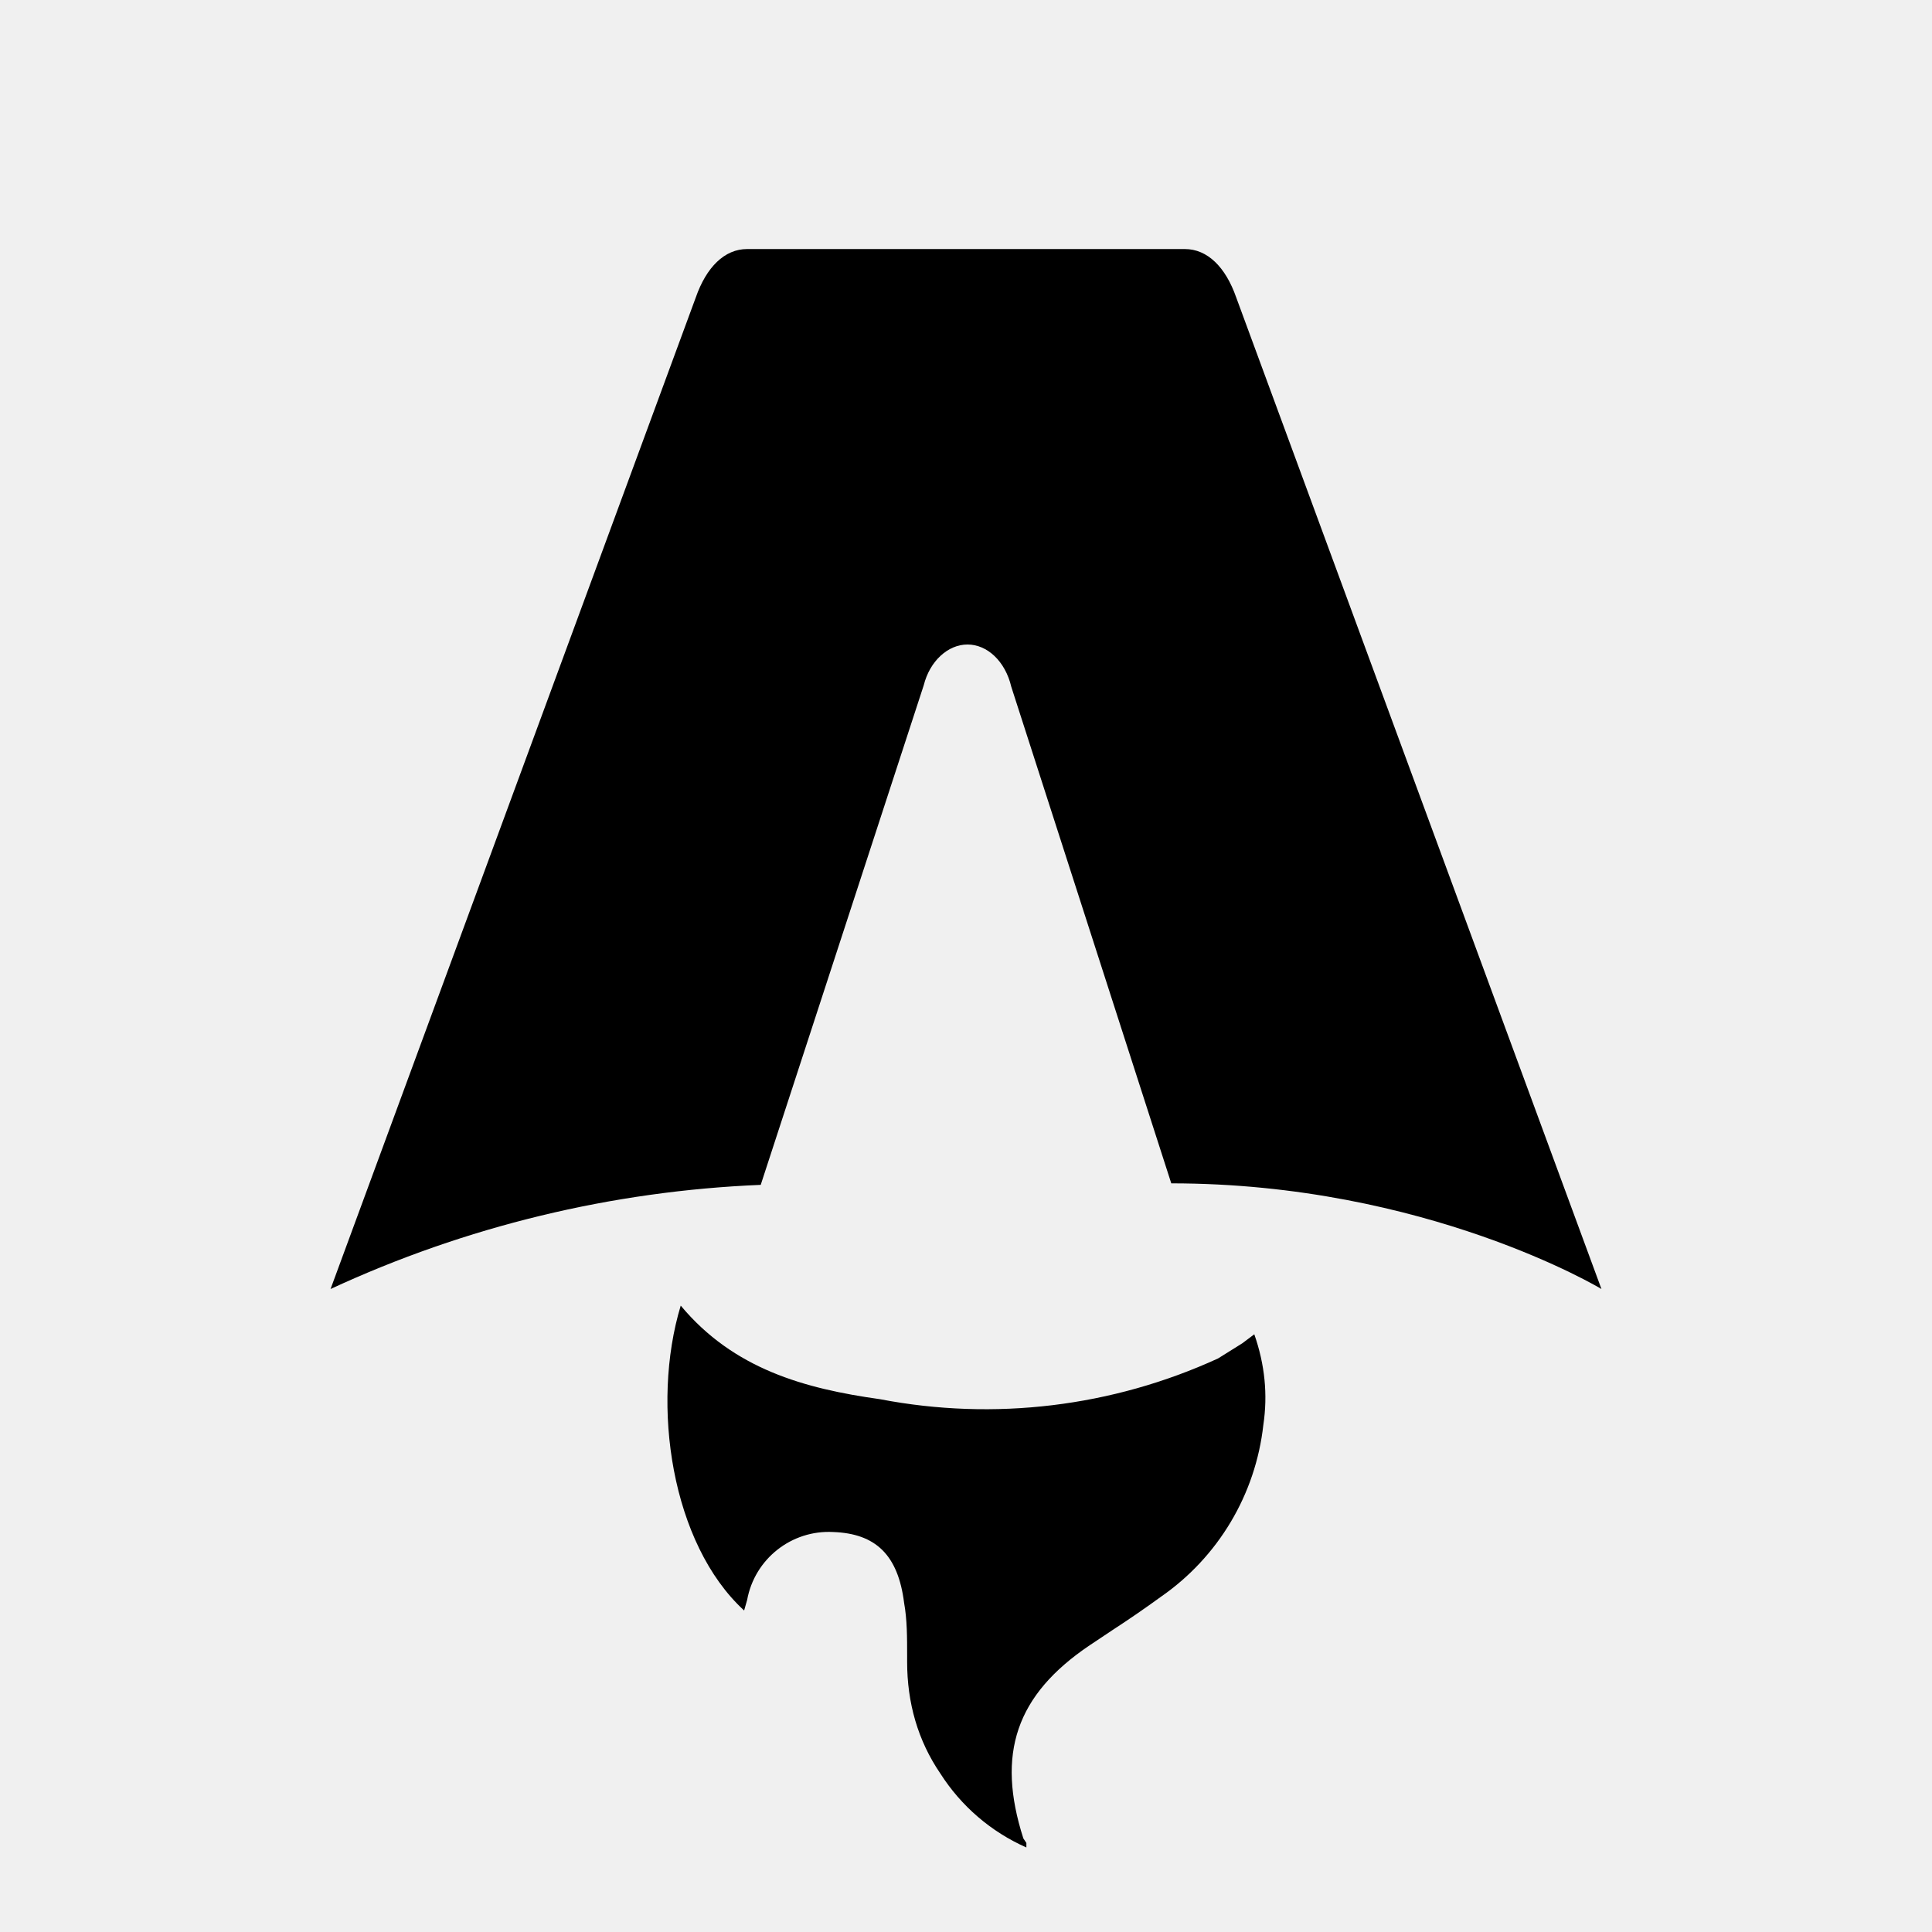
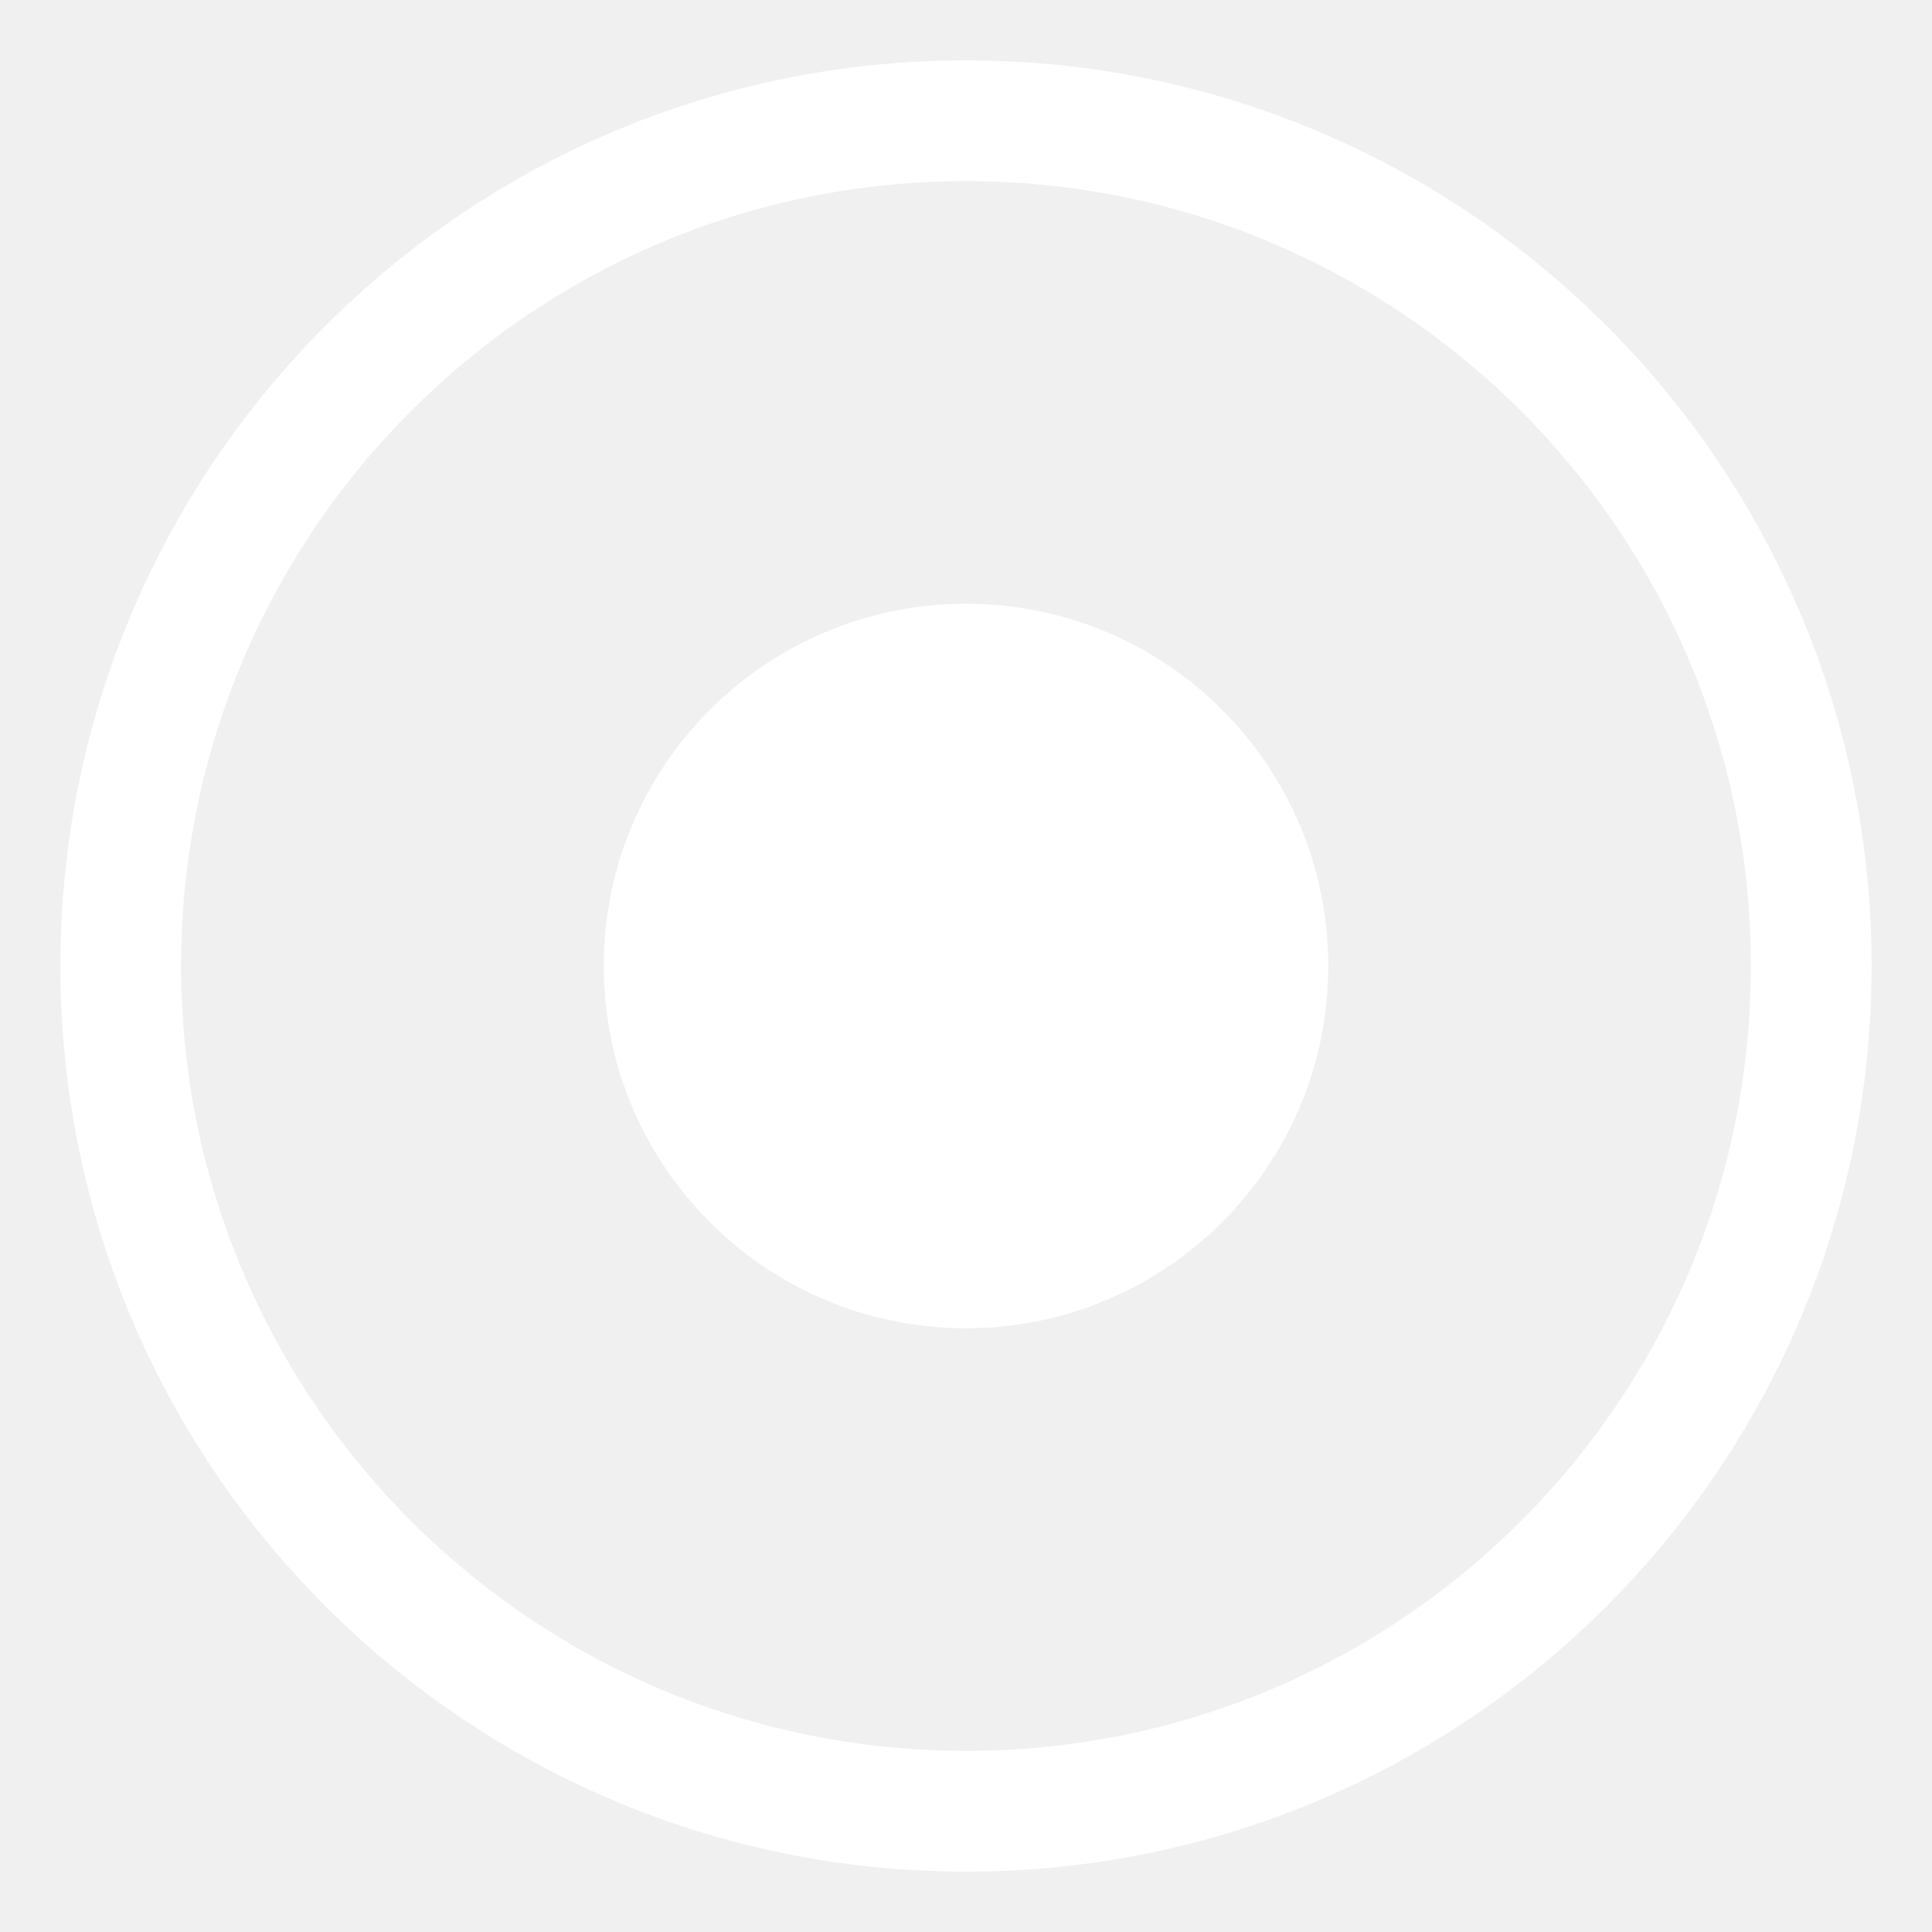
- <svg xmlns="http://www.w3.org/2000/svg" fill="none" viewBox="0 0 128 128">
-   <path d="M50.4 78.5a75.1 75.1 0 0 0-28.5 6.9l24.2-65.7c.7-2 1.9-3.2 3.4-3.2h29c1.5 0 2.7 1.2 3.4 3.2l24.2 65.7s-11.6-7-28.5-7L67 45.5c-.4-1.7-1.6-2.8-2.9-2.8-1.3 0-2.5 1.1-2.9 2.7L50.4 78.5Zm-1.1 28.2Zm-4.2-20.2c-2 6.6-.6 15.8 4.2 20.2a17.5 17.5 0 0 1 .2-.7 5.5 5.5 0 0 1 5.7-4.5c2.8.1 4.3 1.5 4.7 4.7.2 1.1.2 2.3.2 3.5v.4c0 2.7.7 5.2 2.2 7.4a13 13 0 0 0 5.7 4.9v-.3l-.2-.3c-1.8-5.6-.5-9.5 4.4-12.8l1.5-1a73 73 0 0 0 3.2-2.2 16 16 0 0 0 6.8-11.4c.3-2 .1-4-.6-6l-.8.6-1.6 1a37 37 0 0 1-22.4 2.7c-5-.7-9.7-2-13.2-6.2Z" />
+ <svg xmlns="http://www.w3.org/2000/svg" viewBox="0 0 32 32" fill="none">
+   <circle cx="16" cy="16" r="14" stroke="currentColor" stroke-width="2" />
+   <circle cx="16" cy="16" r="6" fill="currentColor" />
  <style>
-         path { fill: #000; }
-         @media (prefers-color-scheme: dark) {
-             path { fill: #FFF; }
-         }
-     </style>
+     circle { stroke: #fff; fill: none; }
+     circle:last-of-type { stroke: none; fill: #fff; }
+     @media (prefers-color-scheme: light) {
+       circle { stroke: #000; }
+       circle:last-of-type { fill: #000; }
+     }
+   </style>
</svg>
